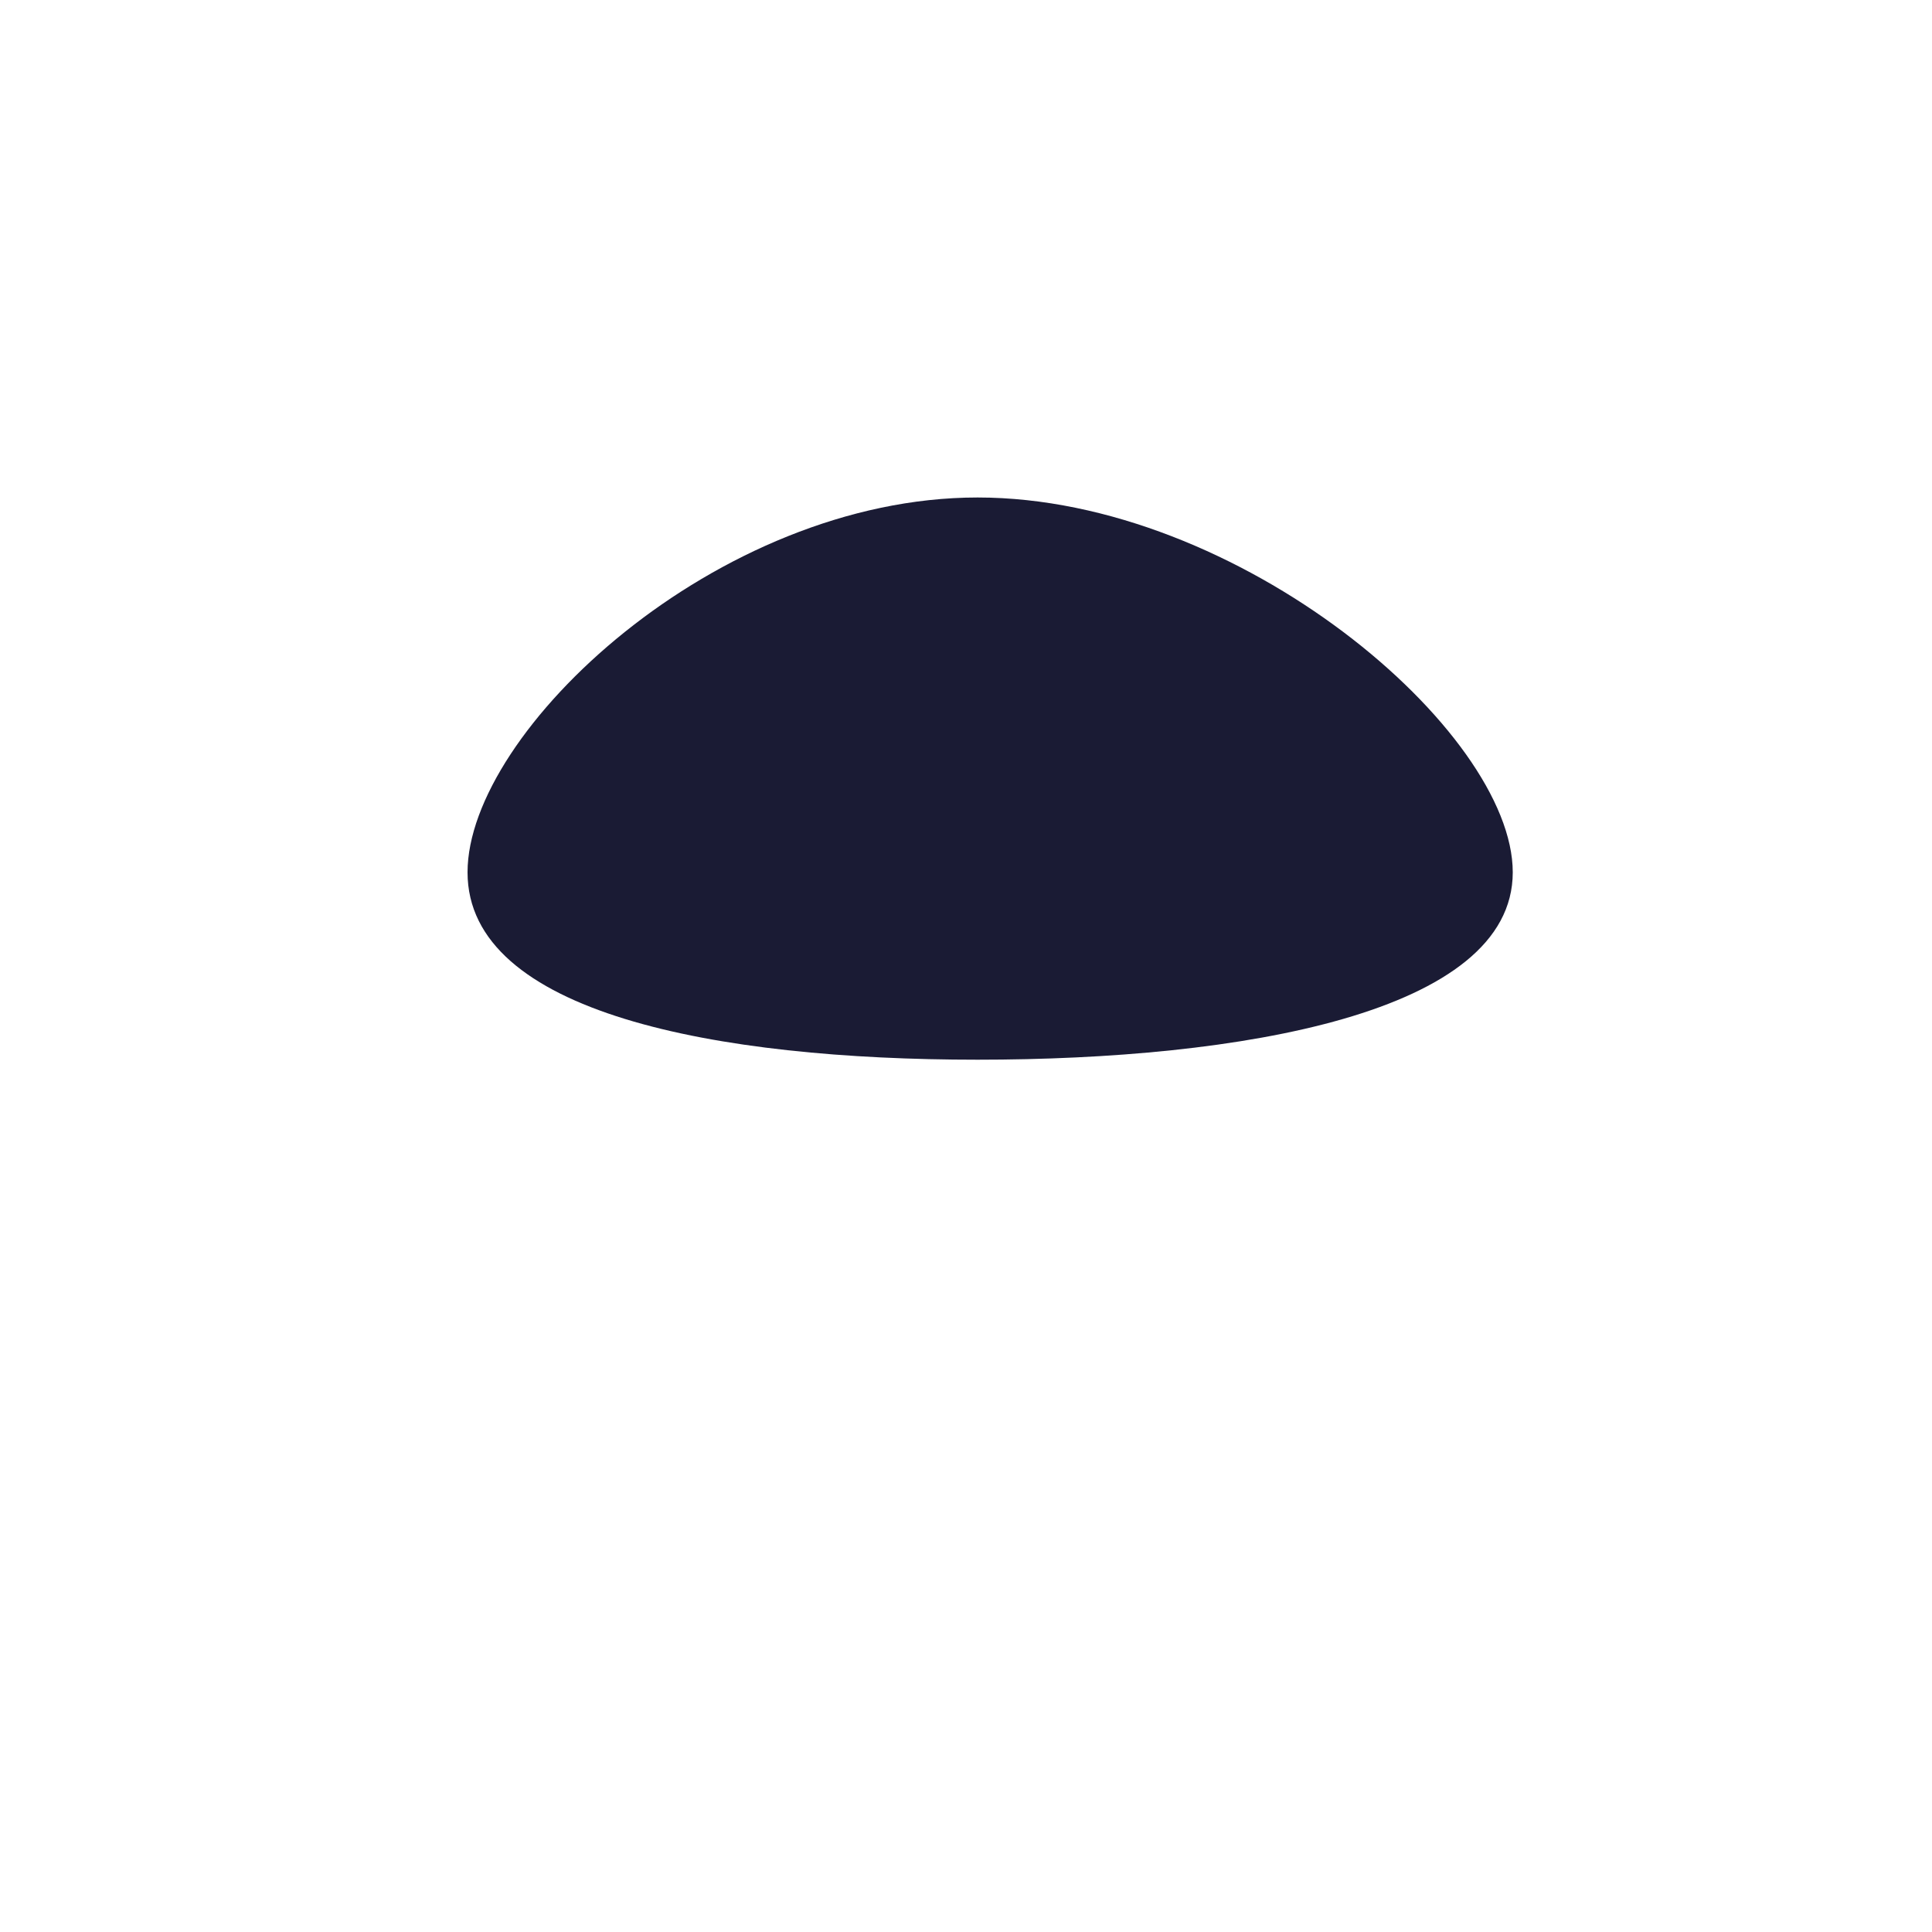
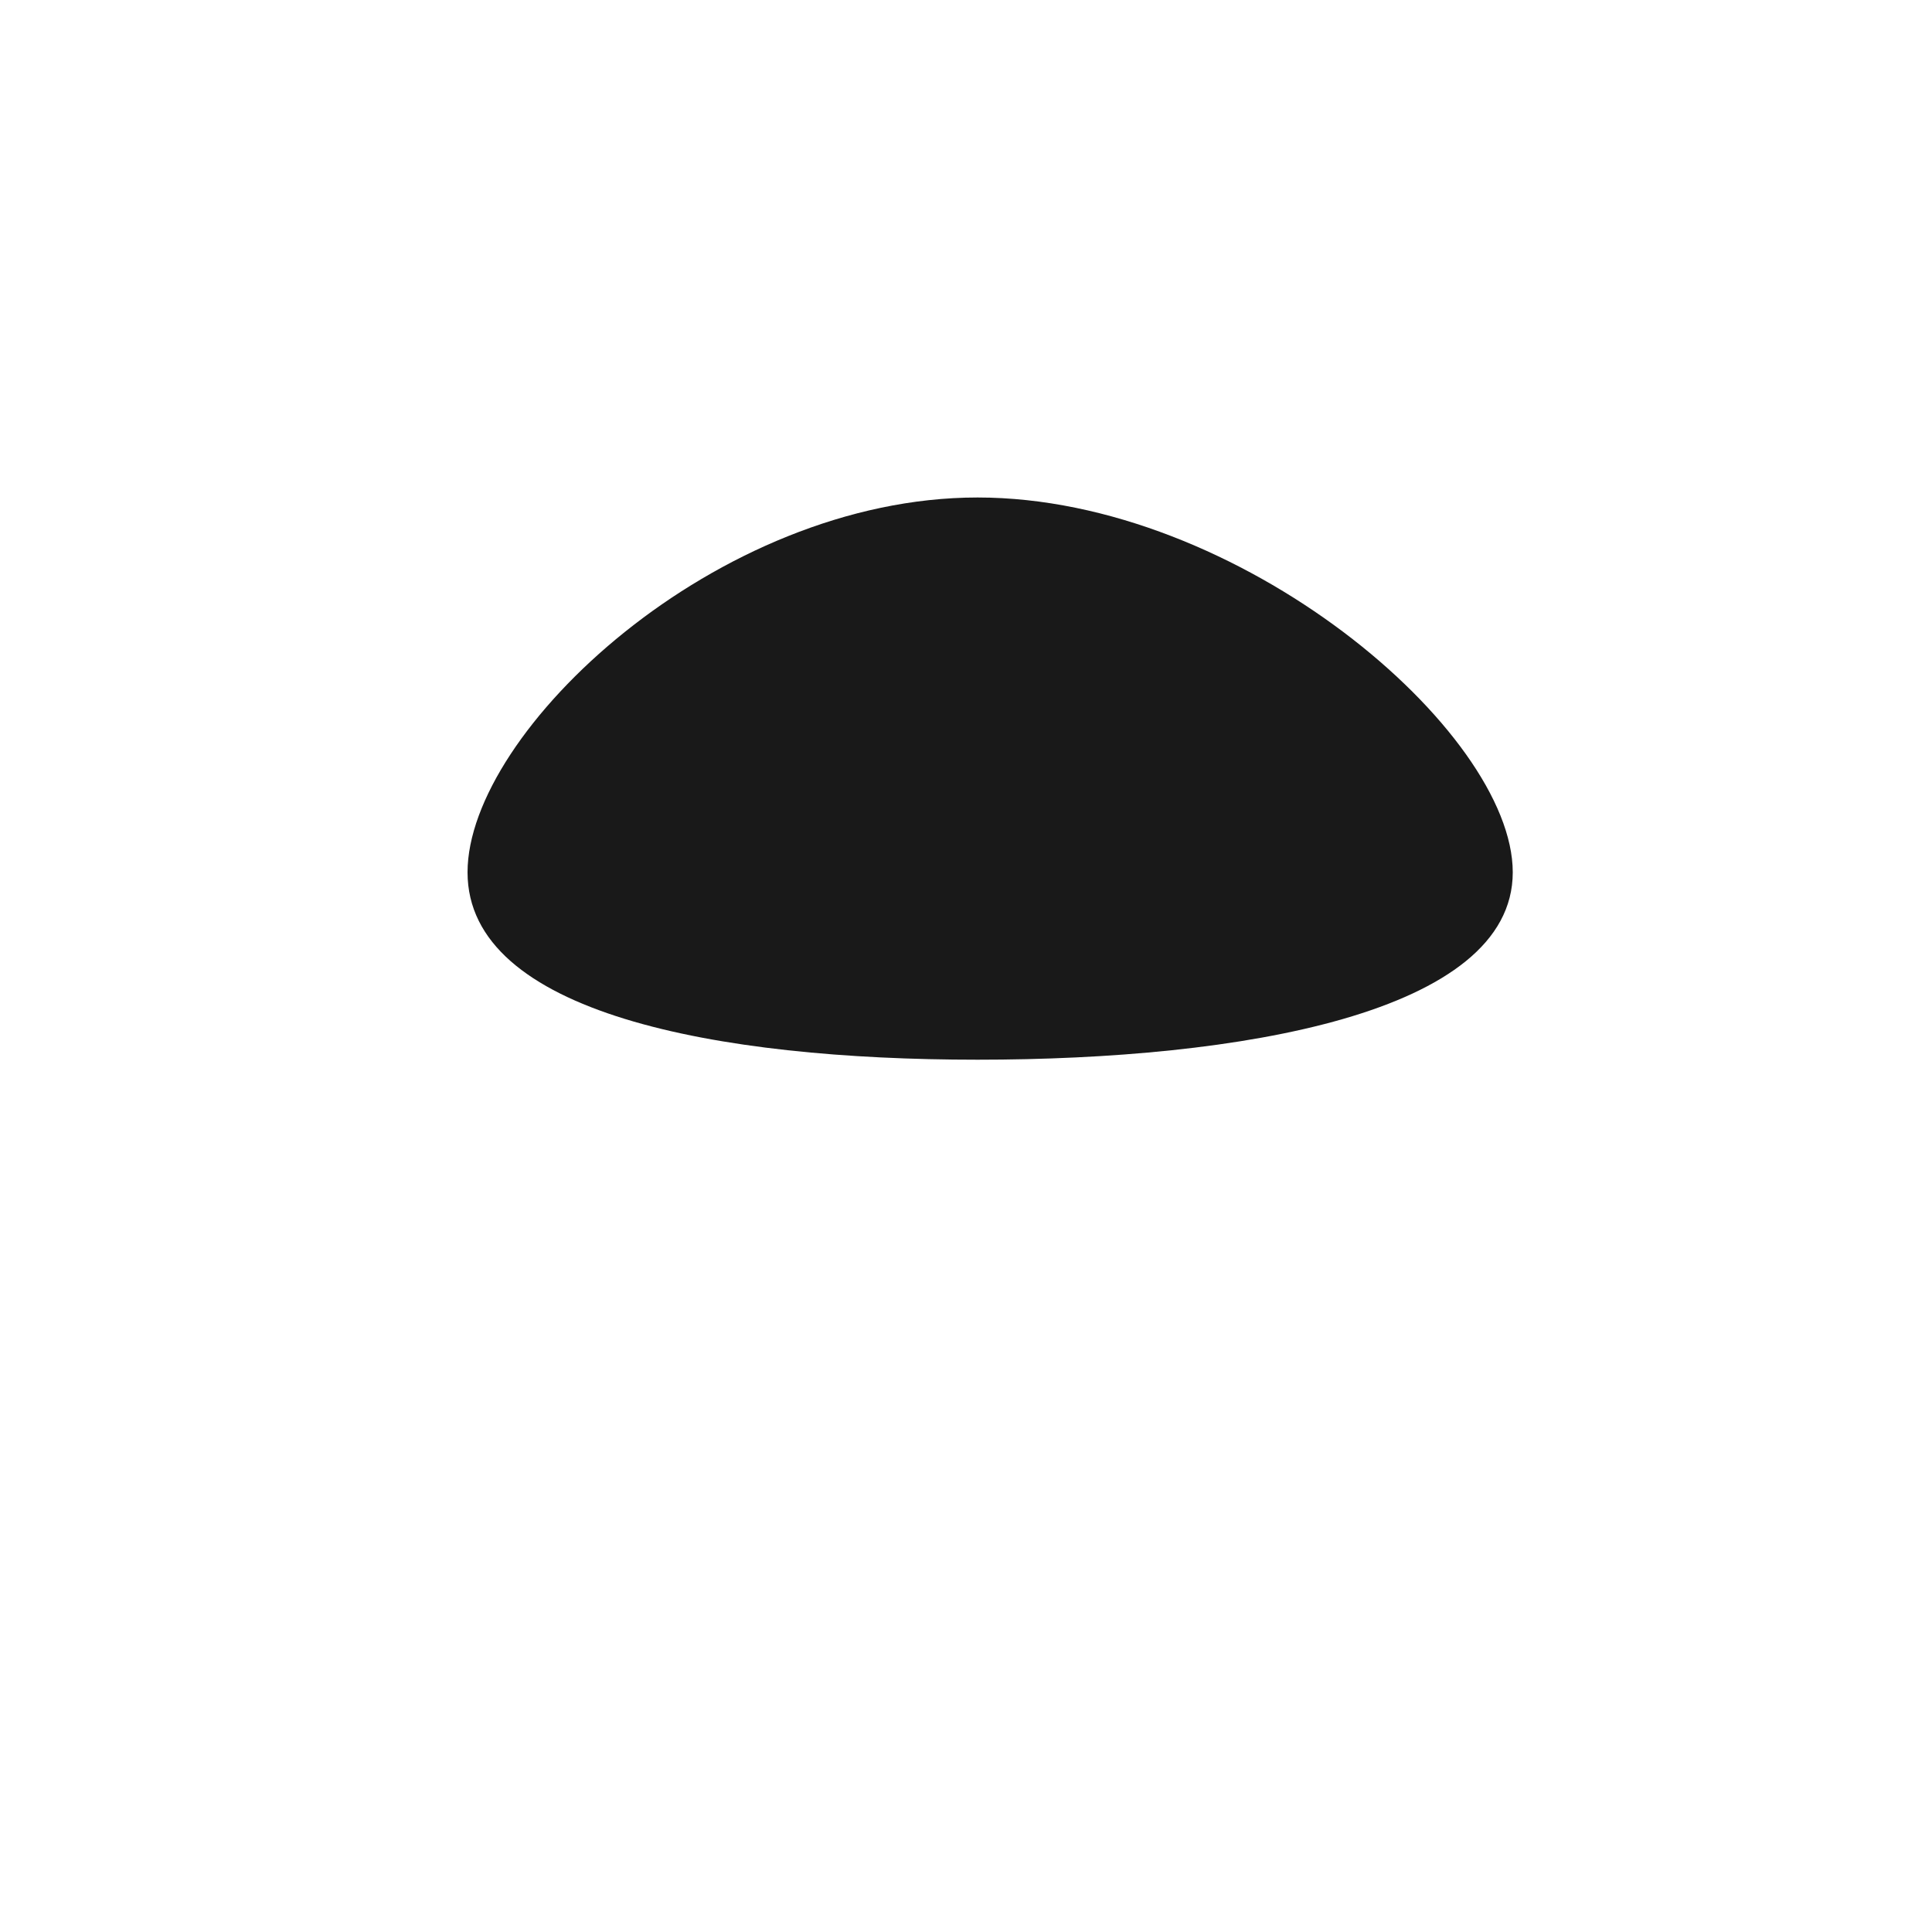
<svg xmlns="http://www.w3.org/2000/svg" viewBox="0 0 200 200">
-   <path opacity="0.9" fill="#01021E" d="M56.6,-9.7C56.6,4.9,28.3,9.7,1.2,9.7C-25.8,9.7,-51.6,4.9,-51.6,-9.7C-51.6,-24.3,-25.8,-48.5,1.2,-48.5C28.3,-48.5,56.6,-24.3,56.6,-9.7Z" transform="translate(100 100)" />
+   <path opacity="0.9" fill="#0121E" d="M56.6,-9.7C56.6,4.9,28.3,9.7,1.2,9.7C-25.8,9.7,-51.6,4.9,-51.6,-9.7C-51.6,-24.3,-25.8,-48.5,1.2,-48.5C28.3,-48.5,56.6,-24.3,56.6,-9.7Z" transform="translate(100 100)" />
</svg>
